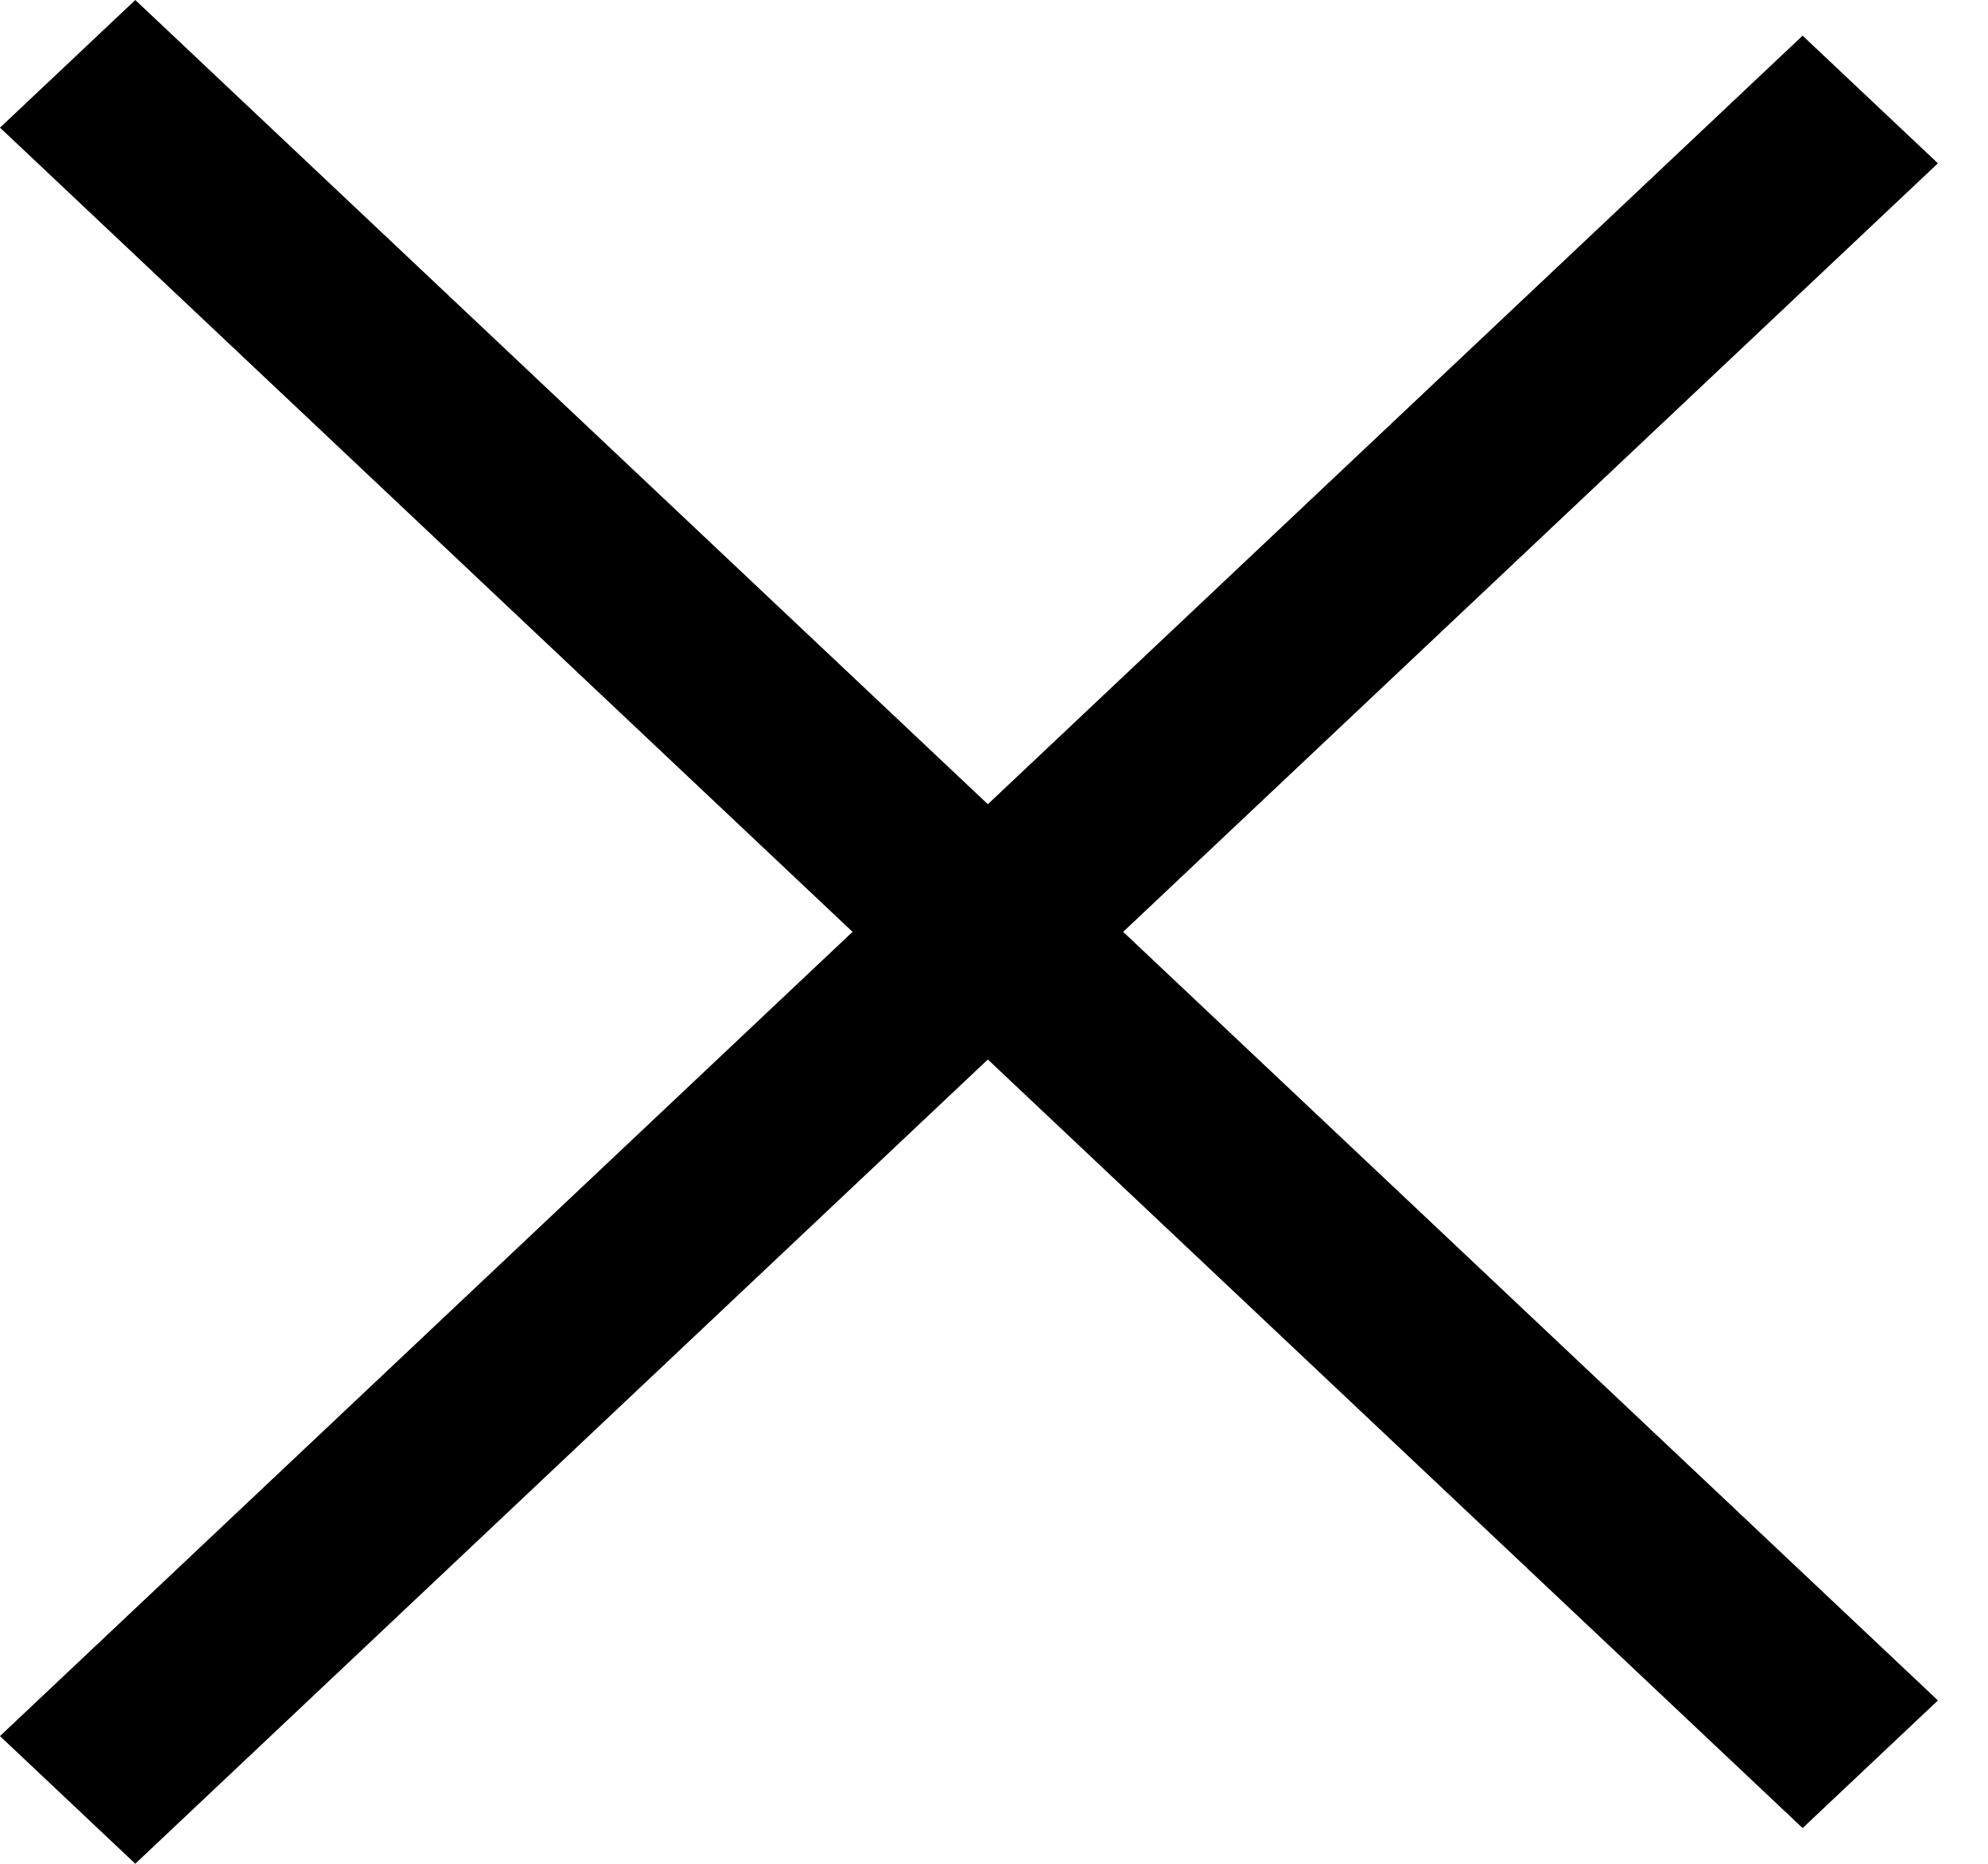
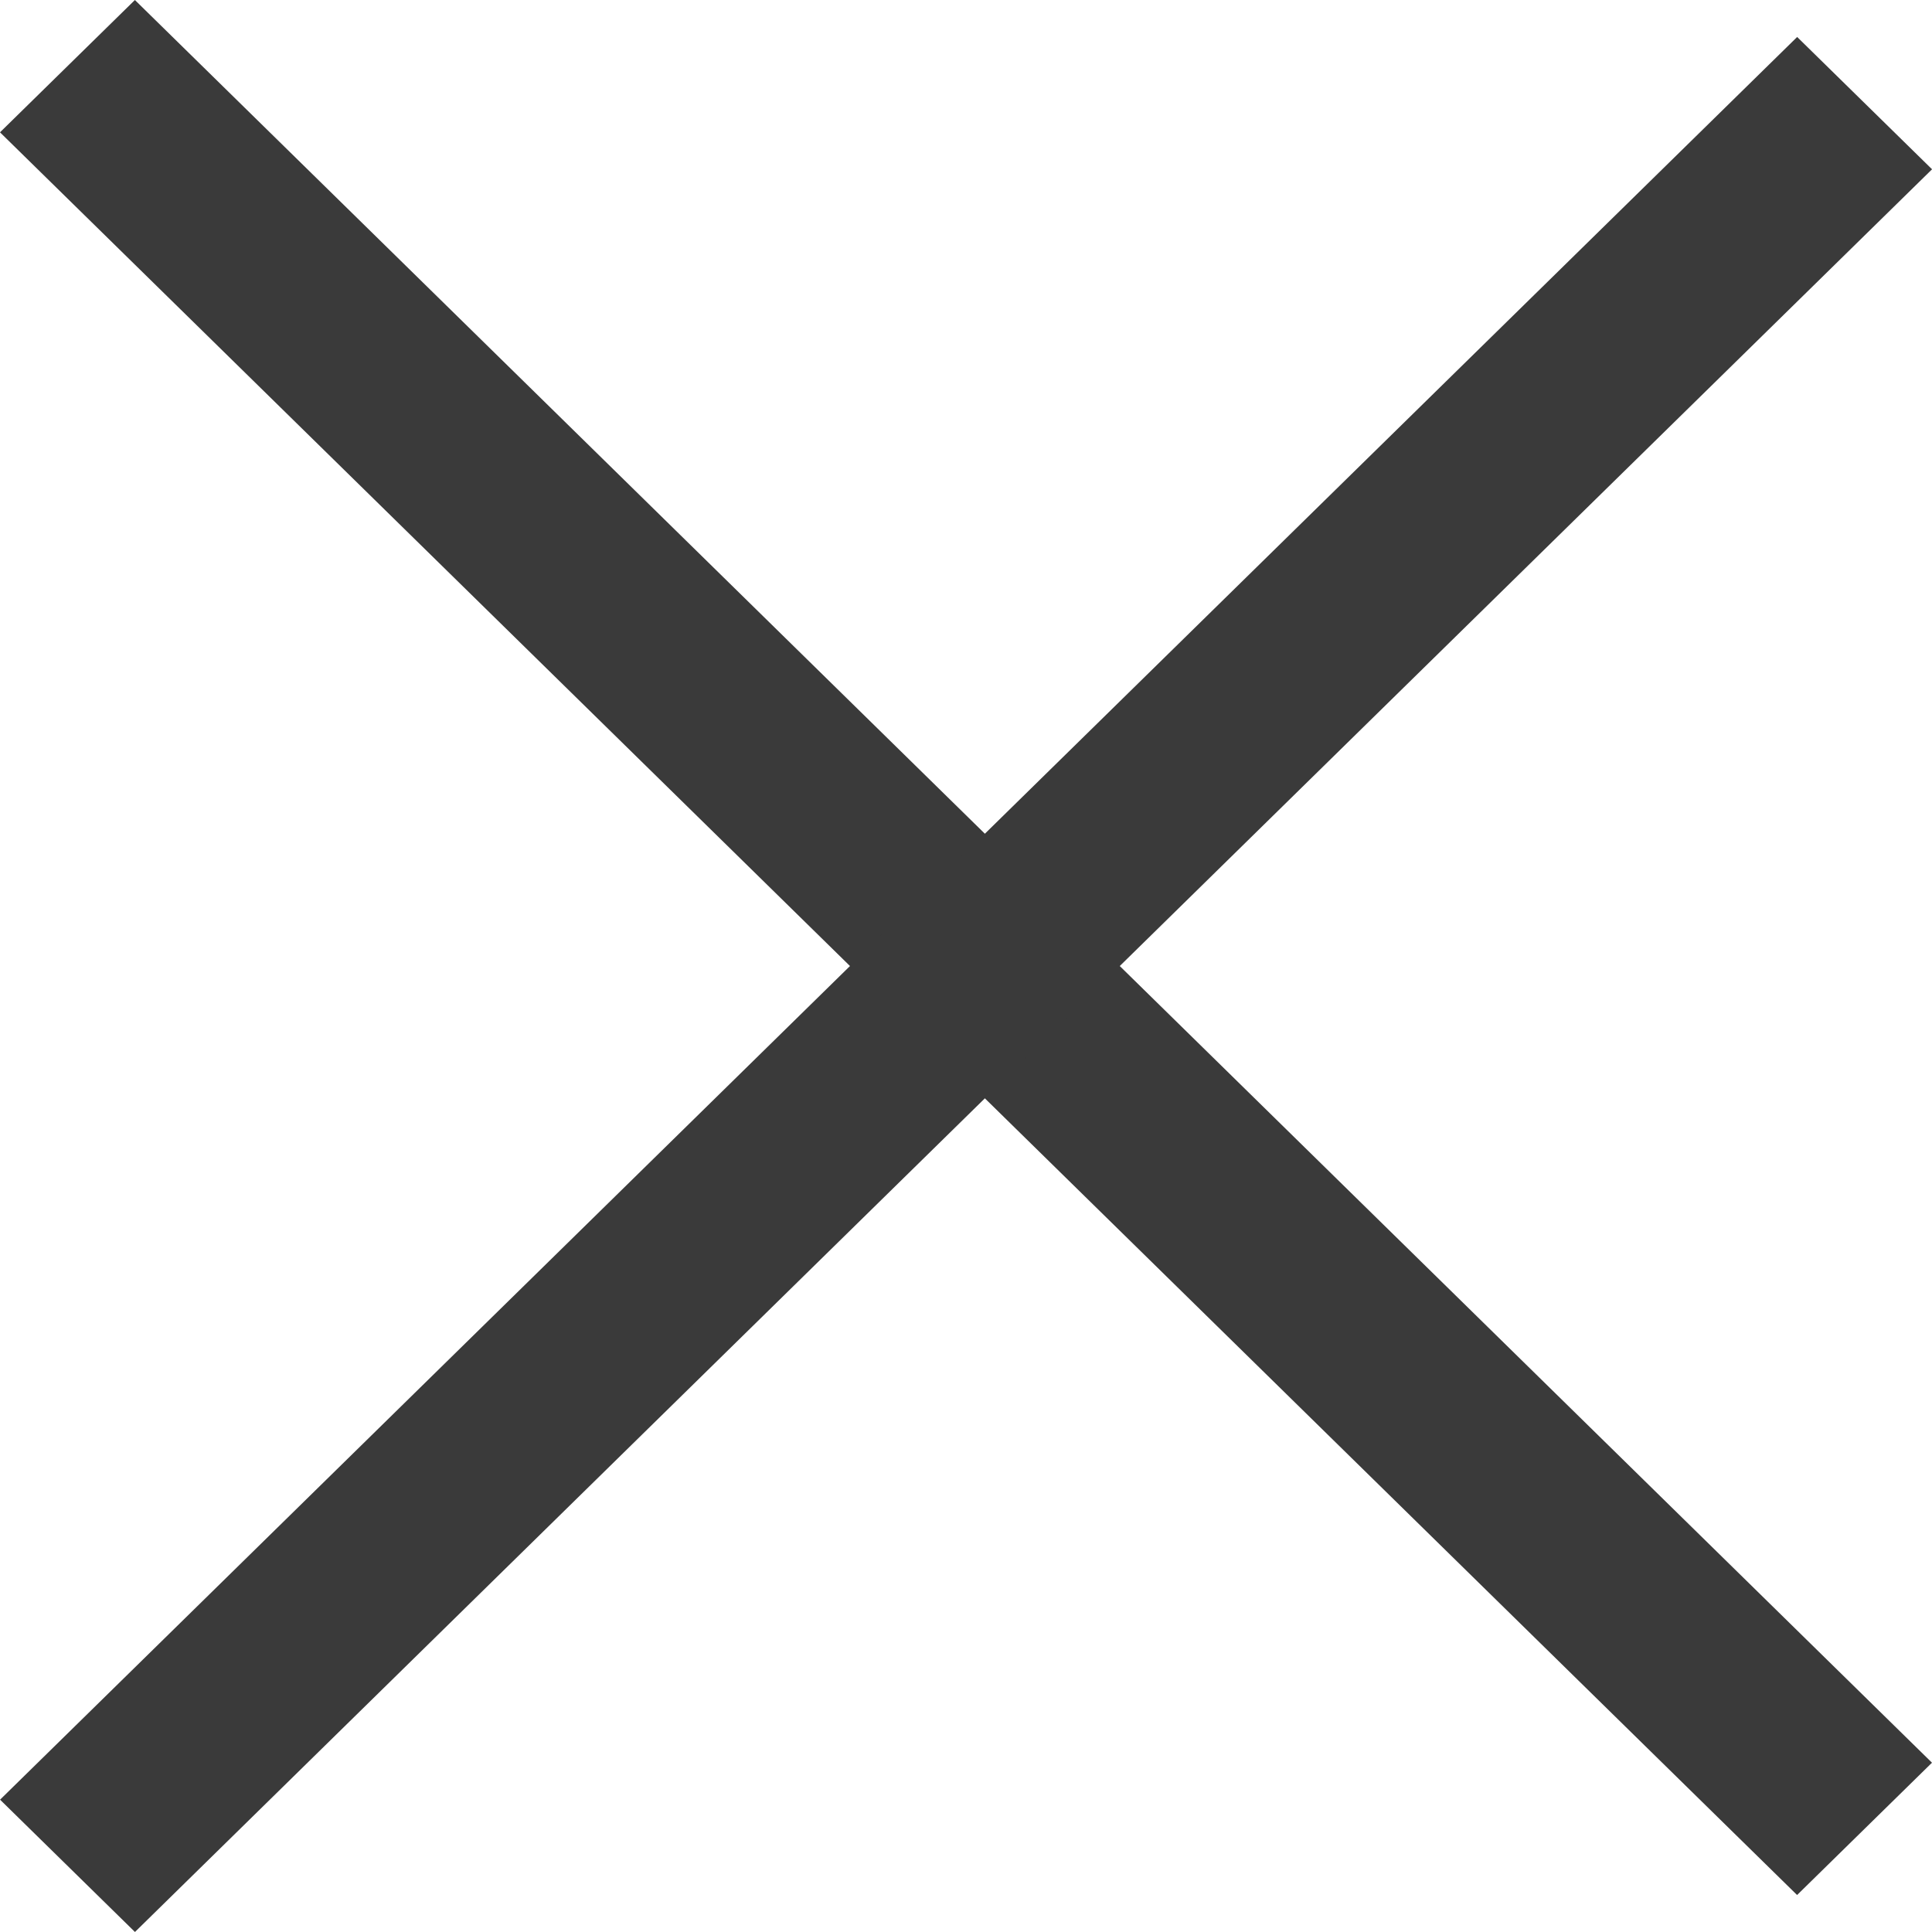
- <svg xmlns="http://www.w3.org/2000/svg" width="16" height="15" viewBox="0 0 16 15" fill="none">
-   <rect width="1.497" height="19.944" transform="matrix(0.727437 -0.686174 0.727437 0.686174 0 1.02734)" fill="#000000" />
-   <rect width="1.497" height="19.944" transform="matrix(0.727437 0.686174 -0.727437 0.686174 14.5078 0.287109)" fill="#000000" />
+ <svg xmlns="http://www.w3.org/2000/svg" width="15" height="15" viewBox="0 0 15 15" fill="none">
+   <rect width="1.467" height="19.544" transform="matrix(0.713906 -0.700241 0.713906 0.700241 0 1.02734)" fill="#3A3A3A" />
+   <rect width="1.467" height="19.544" transform="matrix(0.713906 0.700241 -0.713906 0.700241 13.9531 0.287109)" fill="#3A3A3A" />
</svg>
